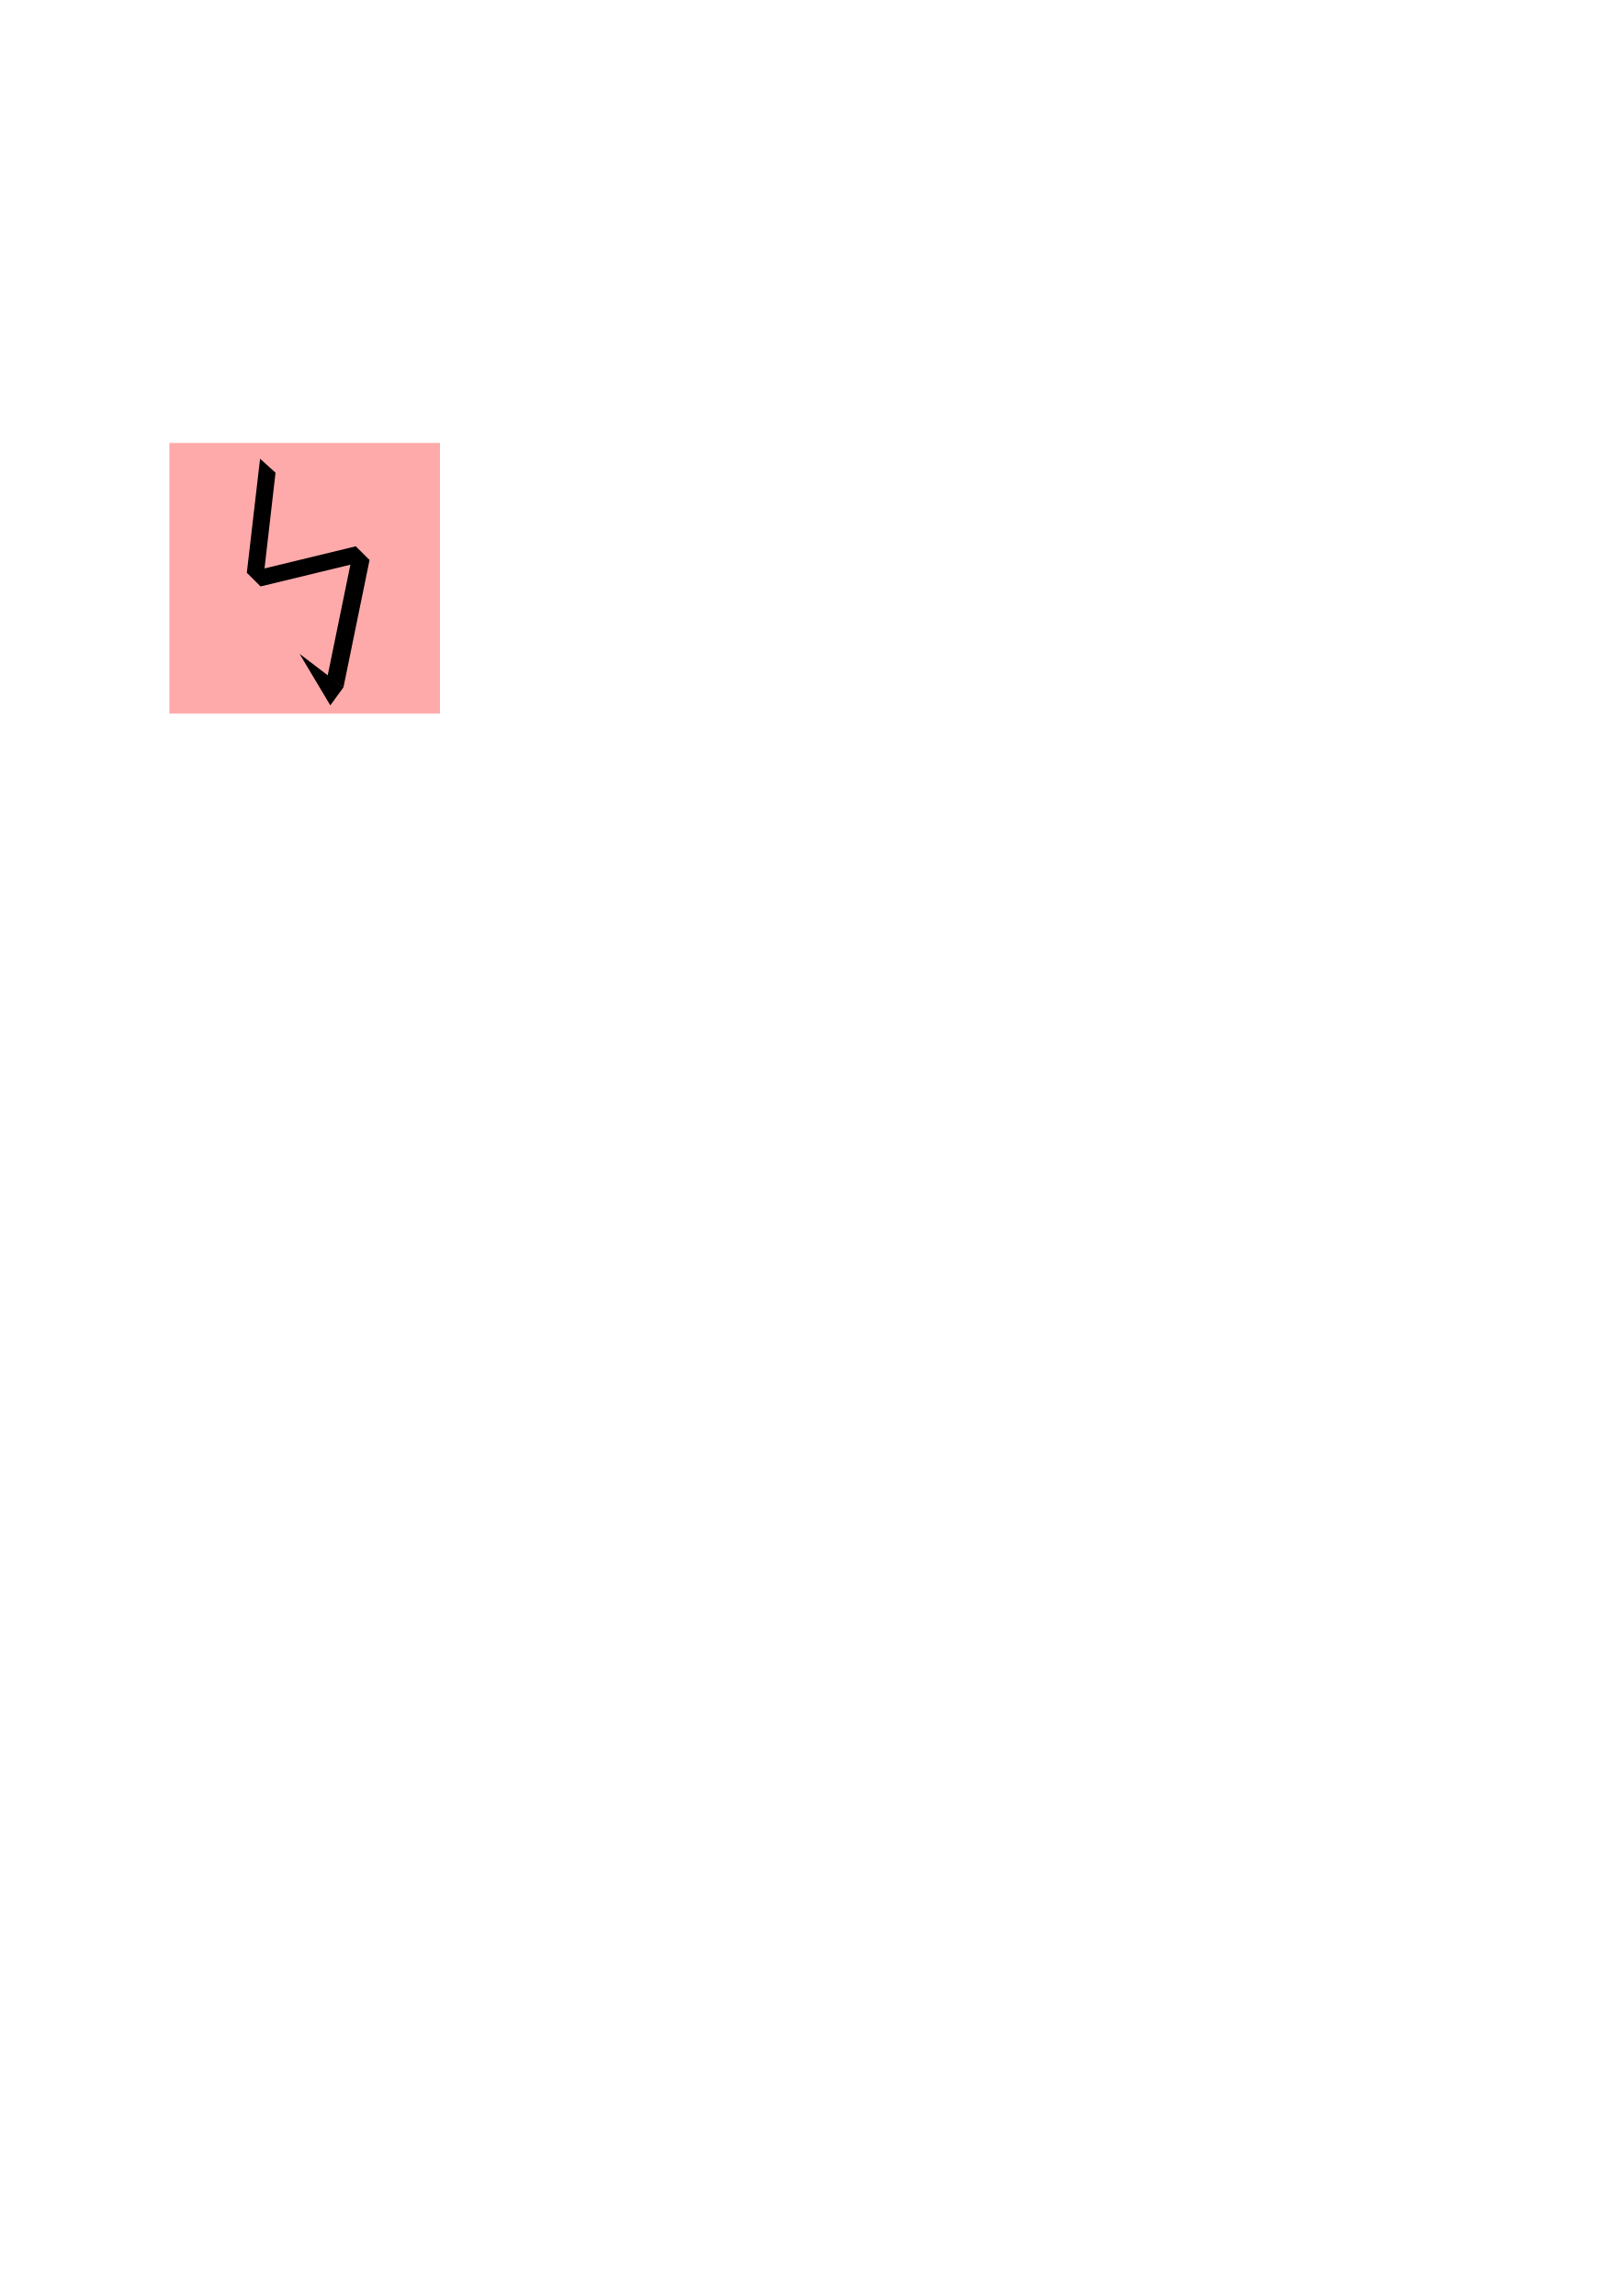
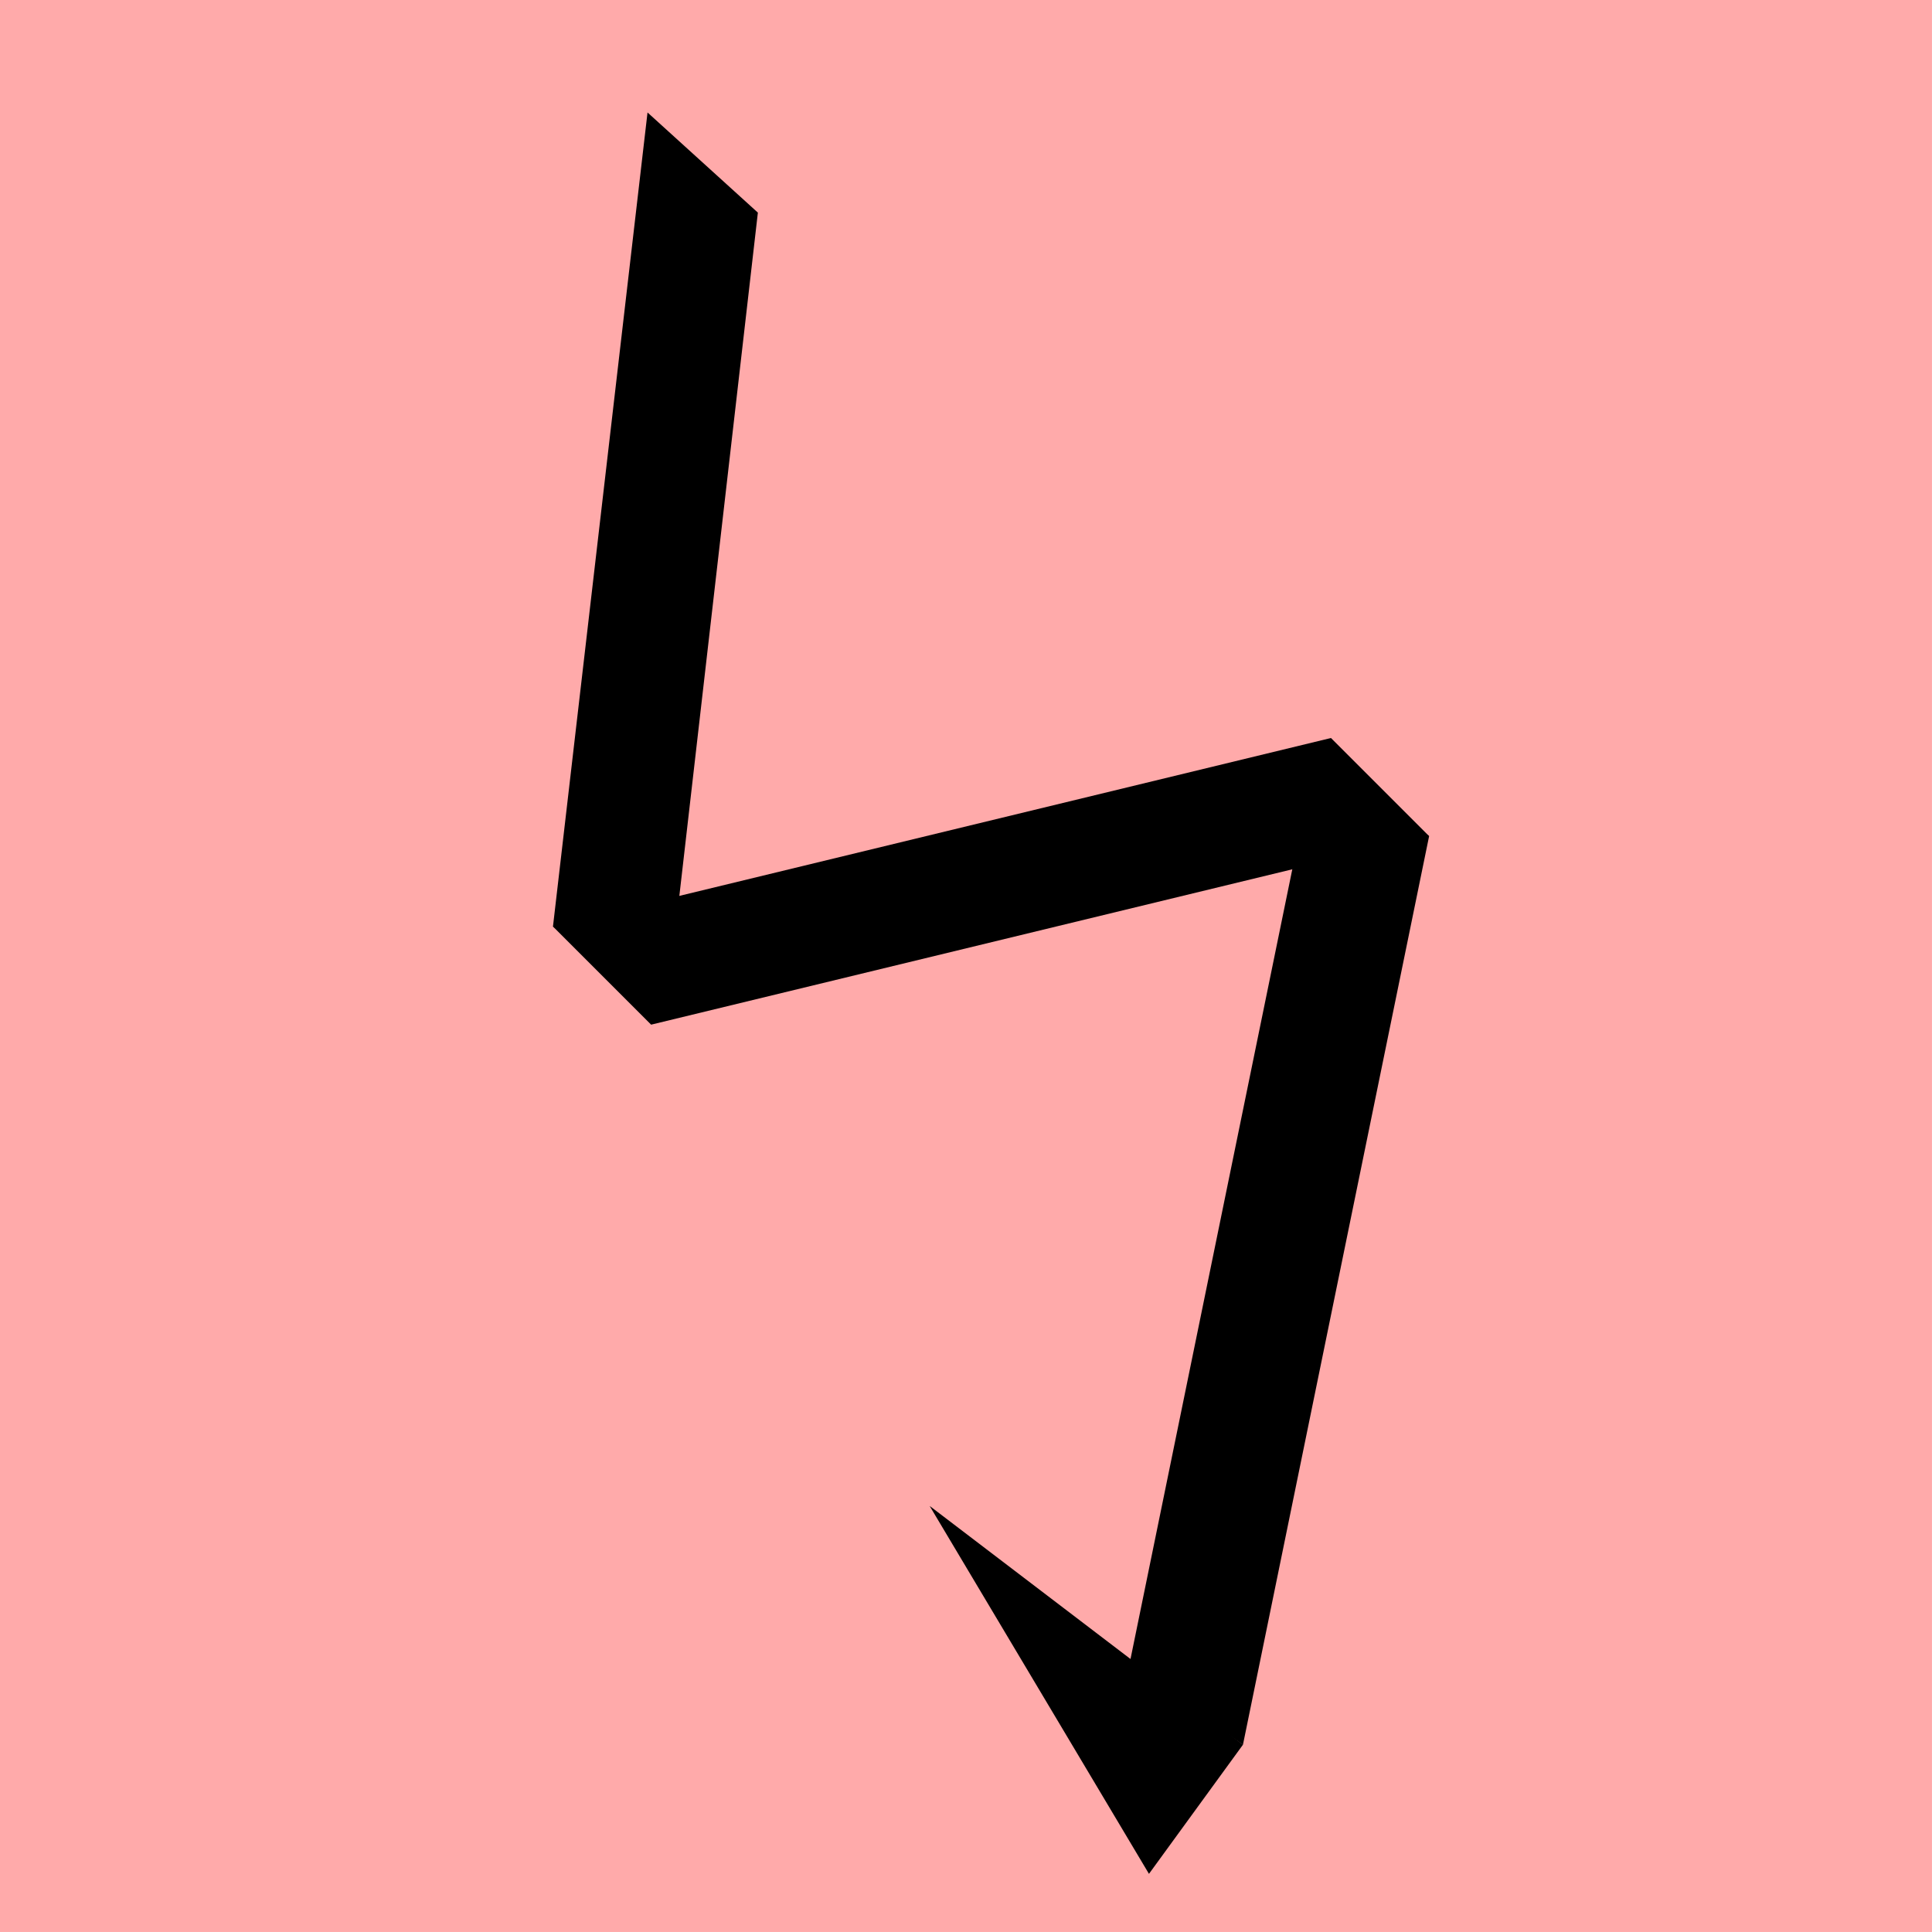
- <svg xmlns="http://www.w3.org/2000/svg" width="210mm" height="297mm" viewBox="0 0 210 297" version="1.1" id="svg32771">
+ <svg xmlns="http://www.w3.org/2000/svg" width="35mm" height="35mm" viewBox="0 0 35 35" version="1.1" id="svg32771">
  <defs id="defs32768" />
-   <g id="layer1">
+   <g id="layer1" transform="translate(-21.90541 -57.29729)">
    <rect style="fill:#ffaaaa;fill-opacity:1;stroke:none;stroke-width:0.908;stroke-linecap:square;stroke-dasharray:none;paint-order:fill markers stroke" id="rect53498-6" width="35" height="35" x="21.905" y="57.297" rx="0" />
    <path style="fill:#000000;stroke:none;stroke-width:0.48px;stroke-linecap:butt;stroke-linejoin:miter;stroke-opacity:1" d="m 47.795,72.445 -2.06,-1.442 -3.372,16.459 2.06,1.442 z" id="path4968-9-0-6-5" />
    <path style="fill:#000000;stroke:none;stroke-width:0.48px;stroke-linecap:butt;stroke-linejoin:miter;stroke-opacity:1" d="m 38.747,84.579 3.973,6.665 1.703,-2.34 z" id="path4970-2-3-2-1" />
    <path style="fill:#000000;stroke:none;stroke-width:0.48px;stroke-linecap:butt;stroke-linejoin:miter;stroke-opacity:1" d="m 33.701,75.86 -1.778,-1.778 14.094,-3.415 1.778,1.778 z" id="path2534-6-5-8" />
    <path style="fill:#000000;stroke:none;stroke-width:0.48px;stroke-linecap:butt;stroke-linejoin:miter;stroke-opacity:1" d="m 33.636,59.335 -1.713,14.747 2.06,1.442 1.652,-14.375 z" id="path80371" />
  </g>
</svg>
